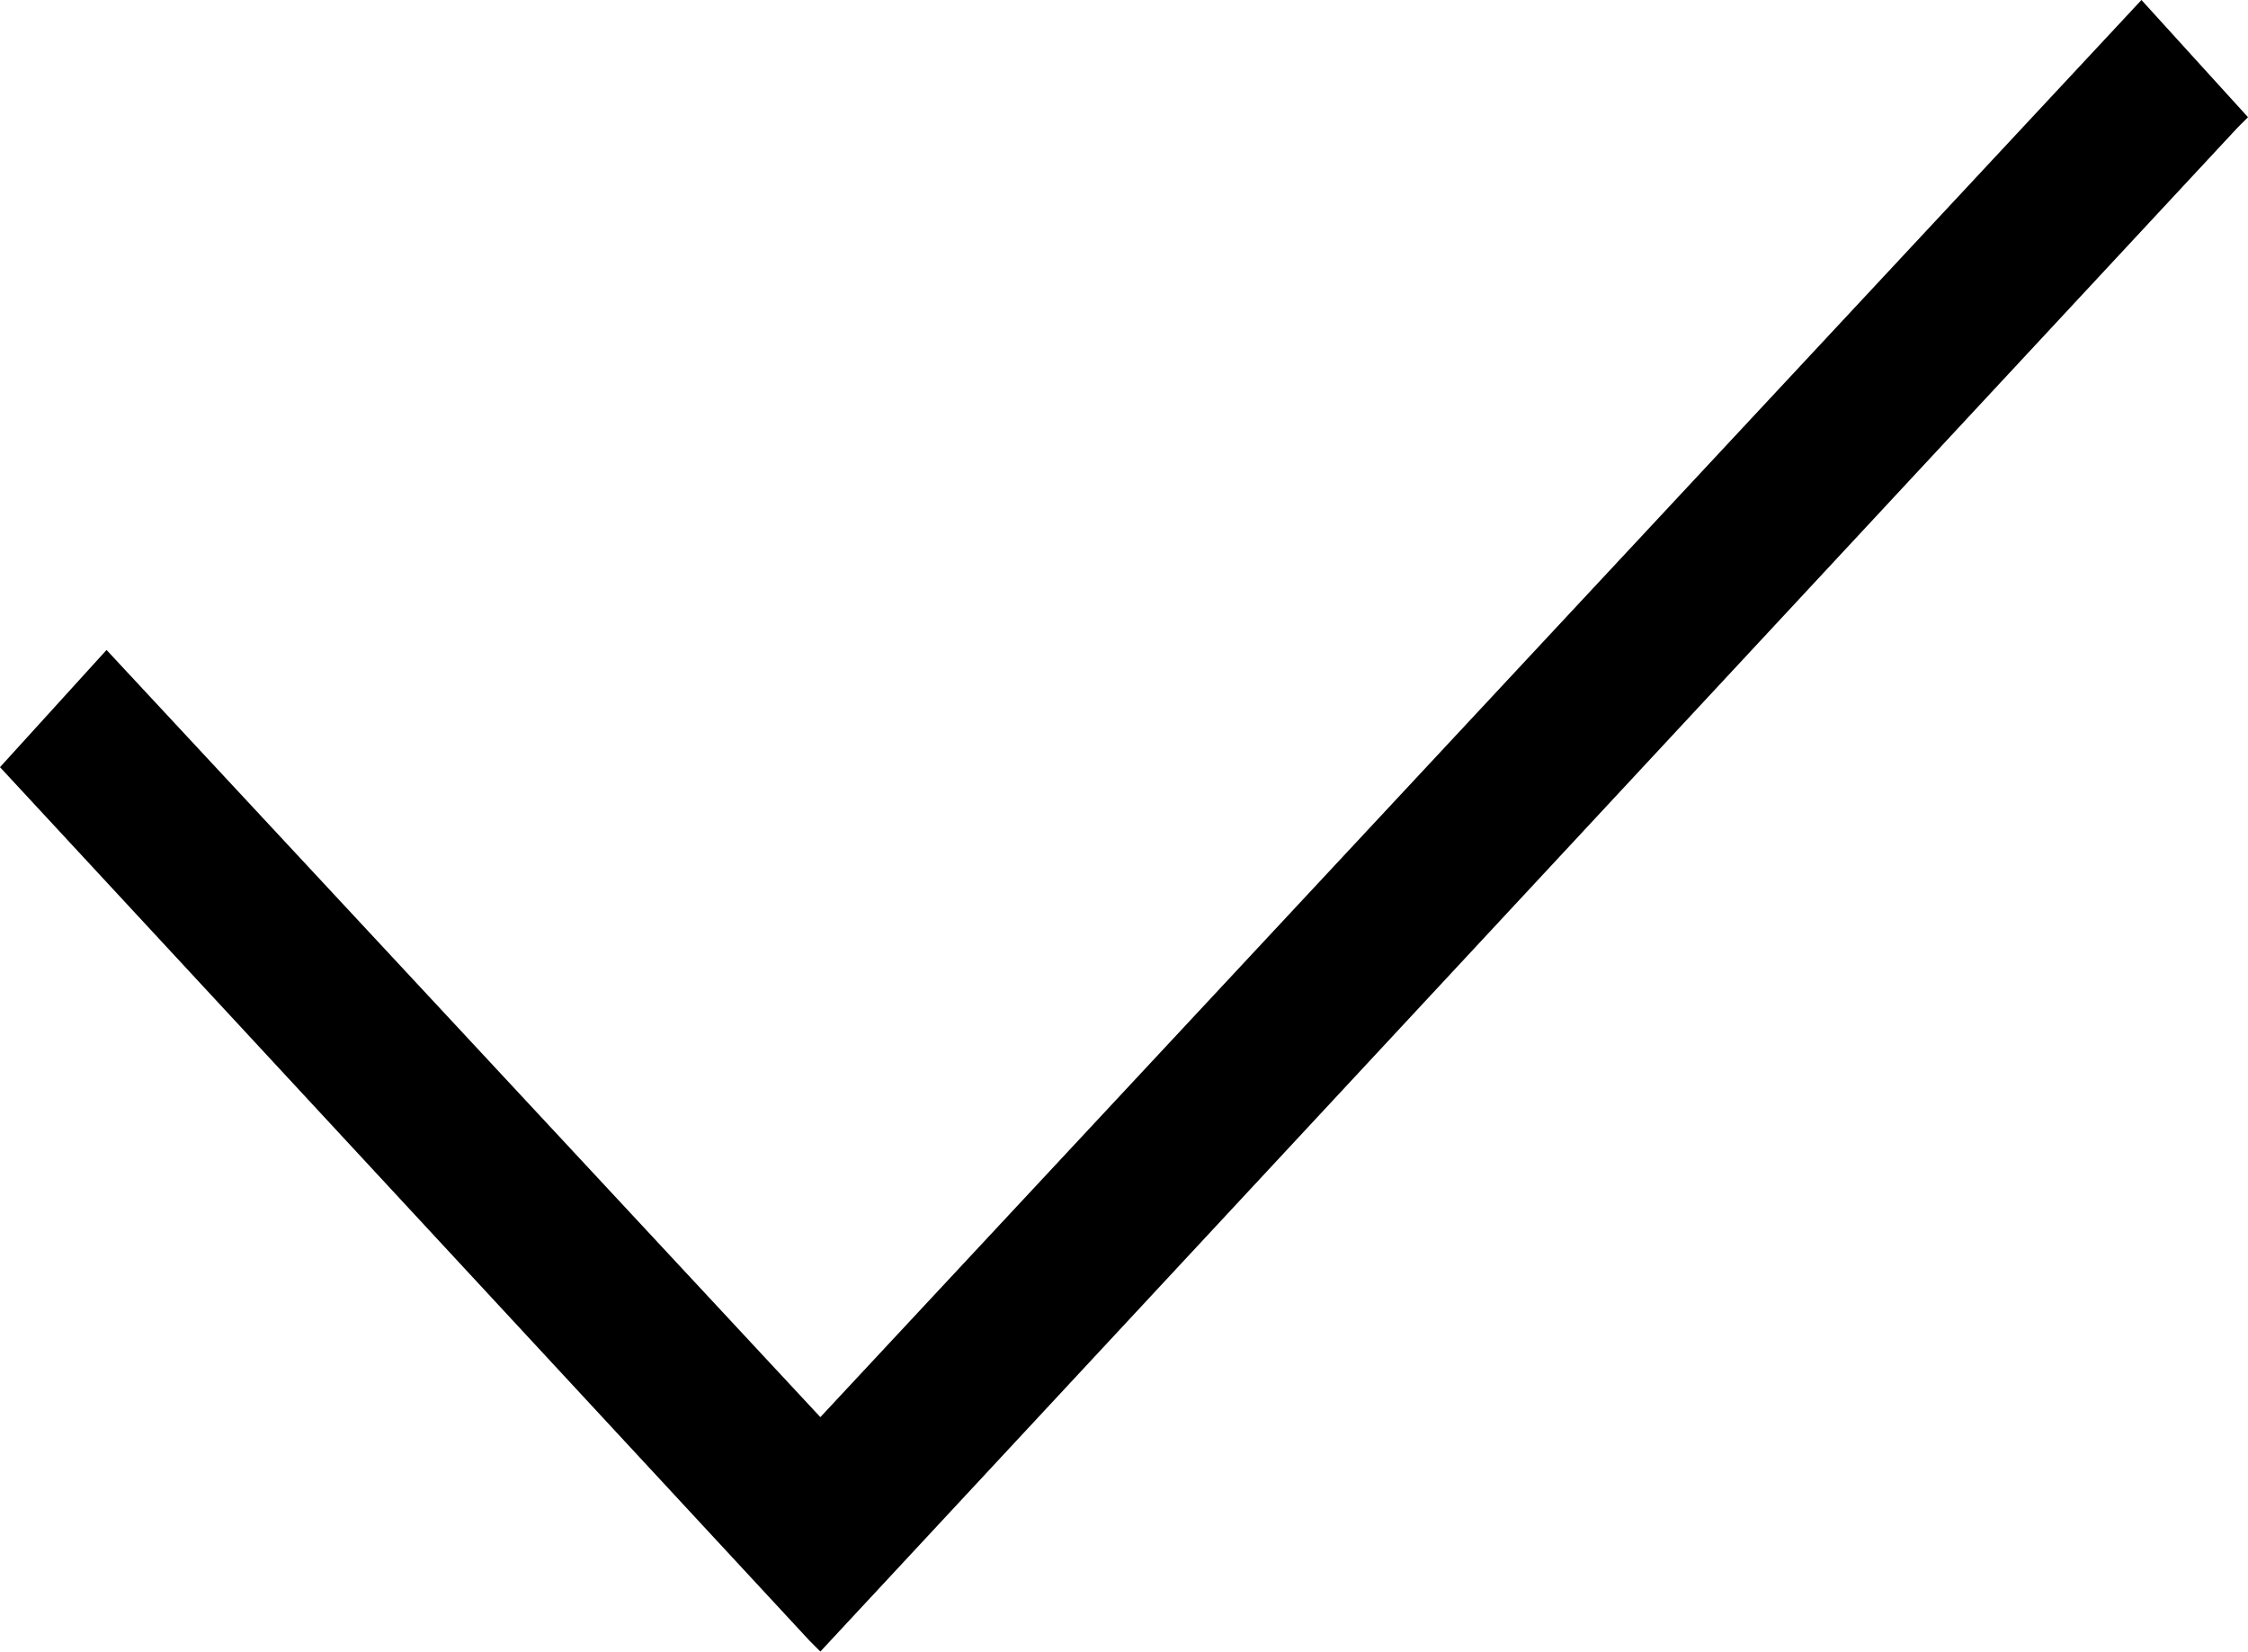
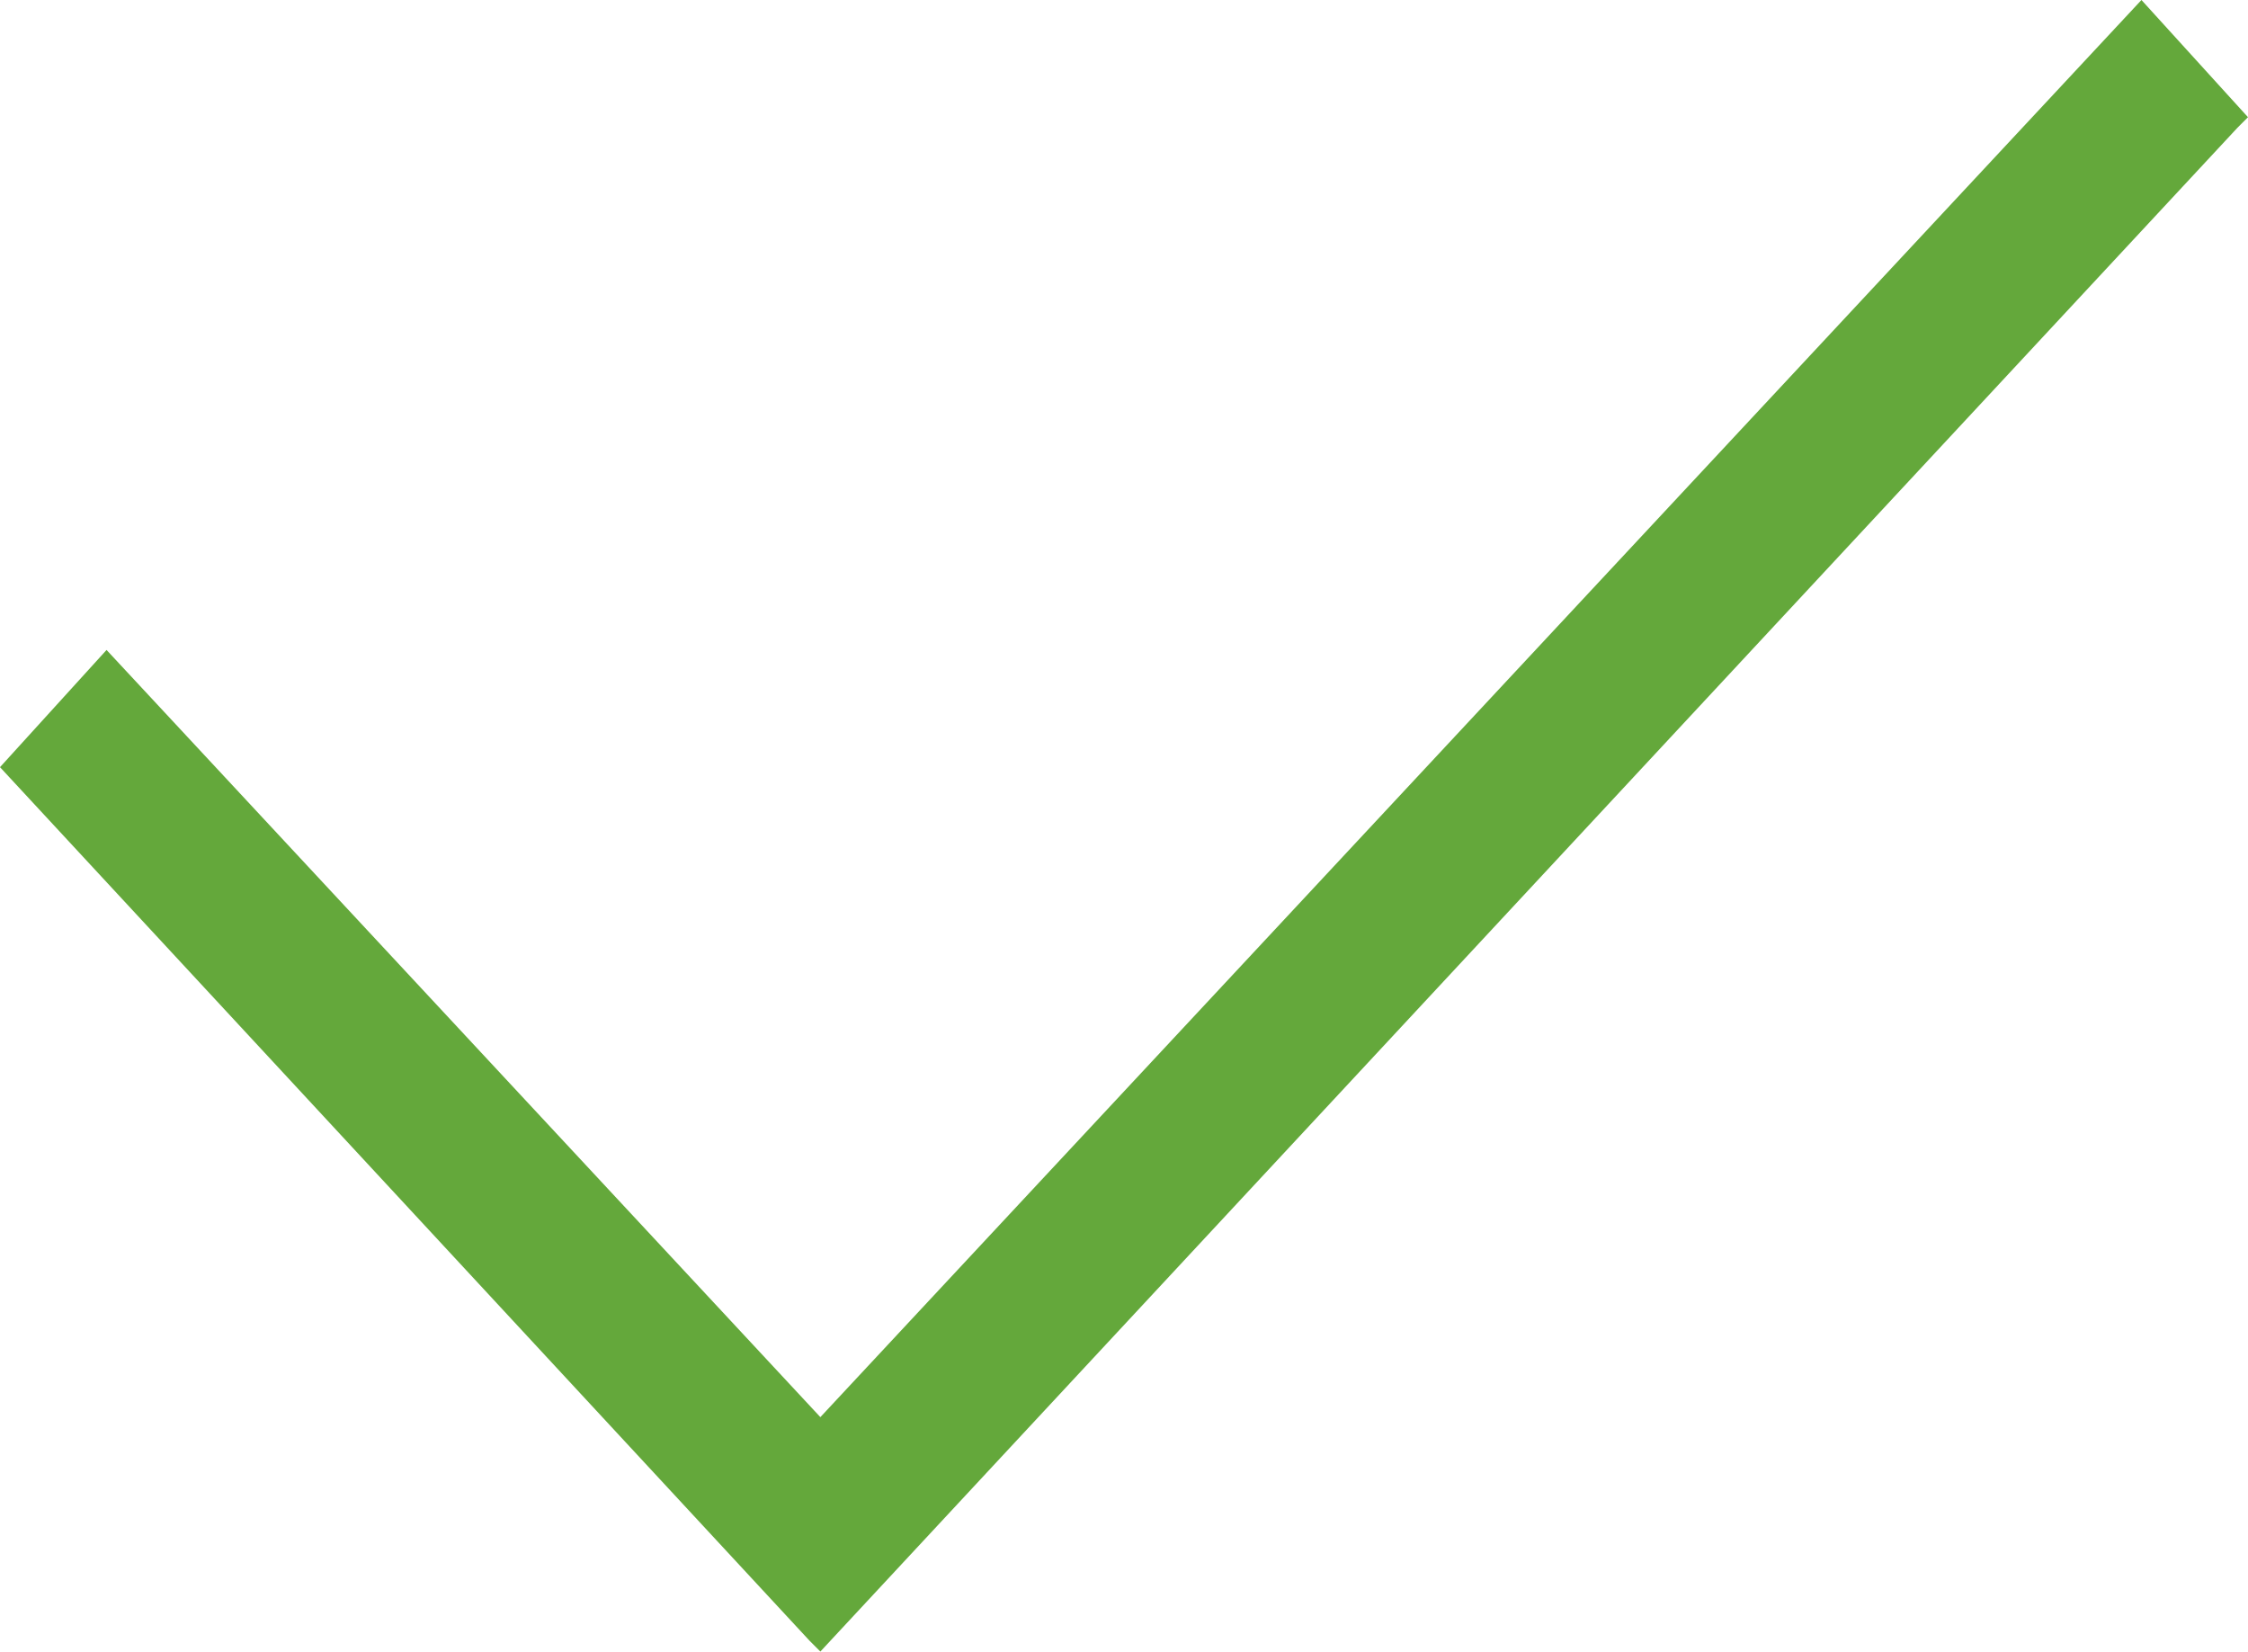
<svg xmlns="http://www.w3.org/2000/svg" version="1.1" id="Layer_1" x="0px" y="0px" viewBox="0 0 21.1 15.5" style="enable-background:new 0 0 21.1 15.5;" xml:space="preserve">
-   <polygon points="20.1,0 7.7,13.3 1,6.1 0,7.2 7.6,15.4 7.7,15.5 21,1.2 21.1,1.1 " />
+   <polygon fill="#64a83b" points="20.1,0 7.7,13.3 1,6.1 0,7.2 7.6,15.4 7.7,15.5 21,1.2 21.1,1.1 " />
</svg>
